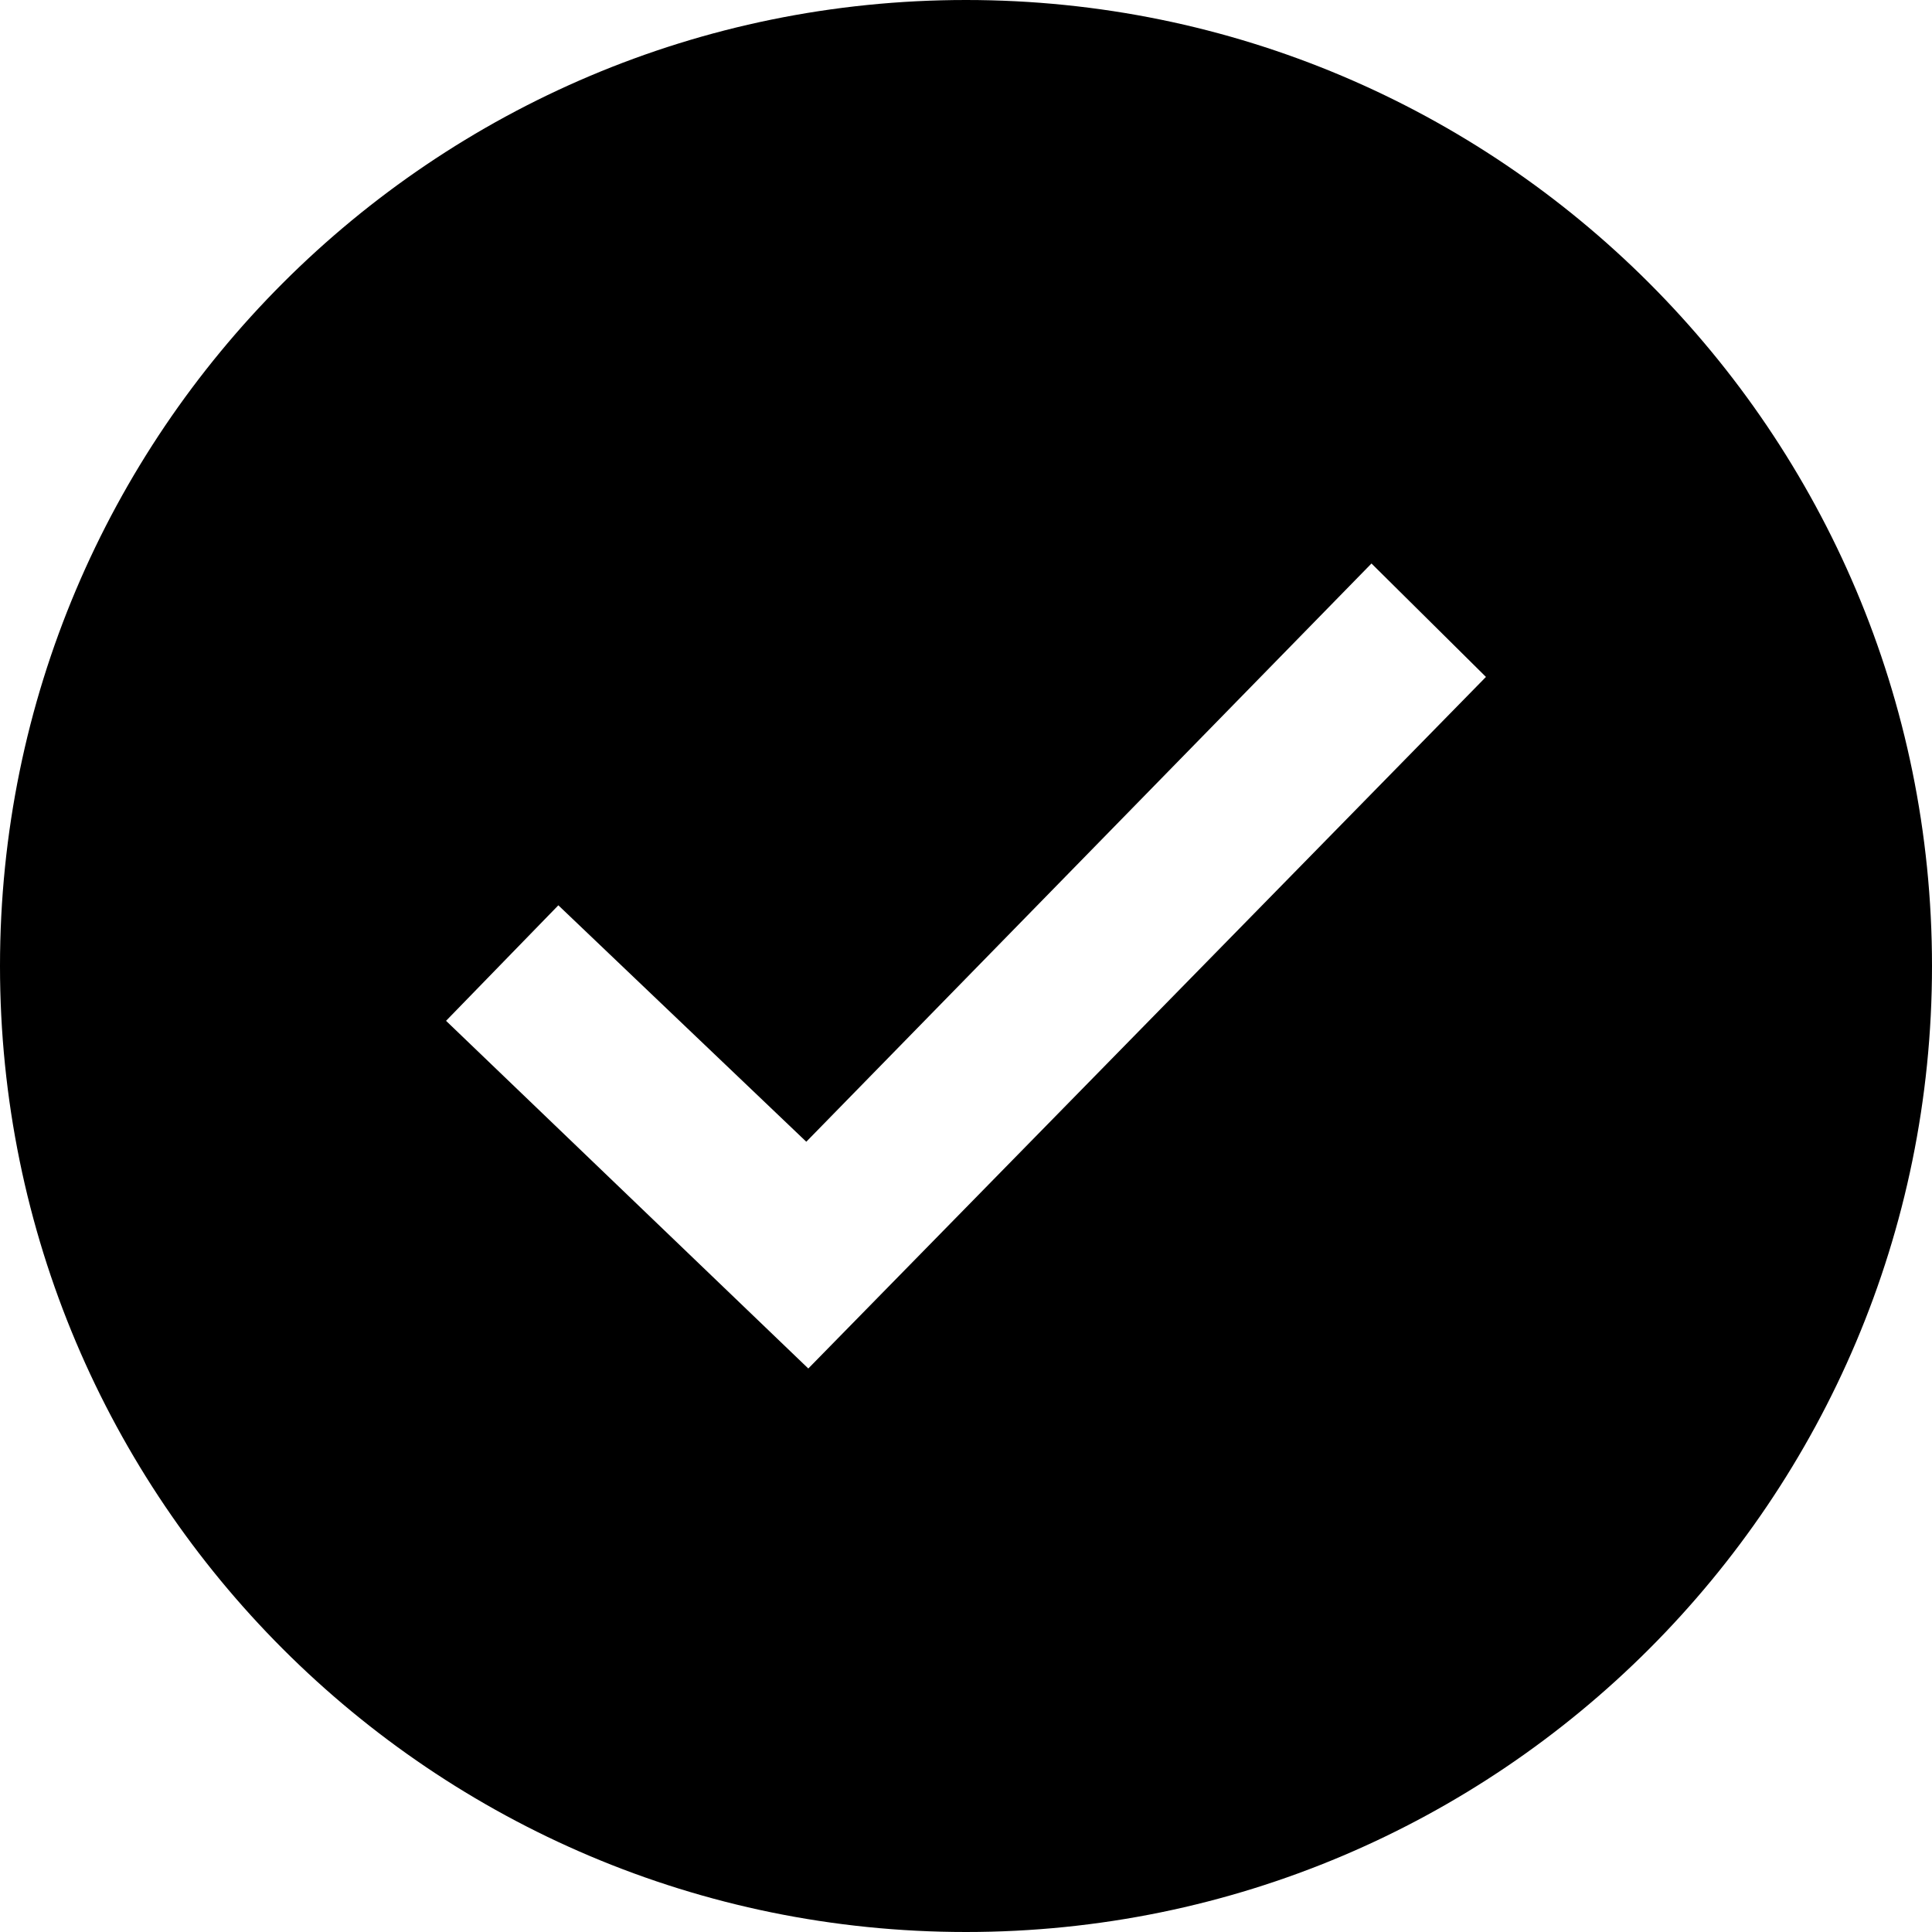
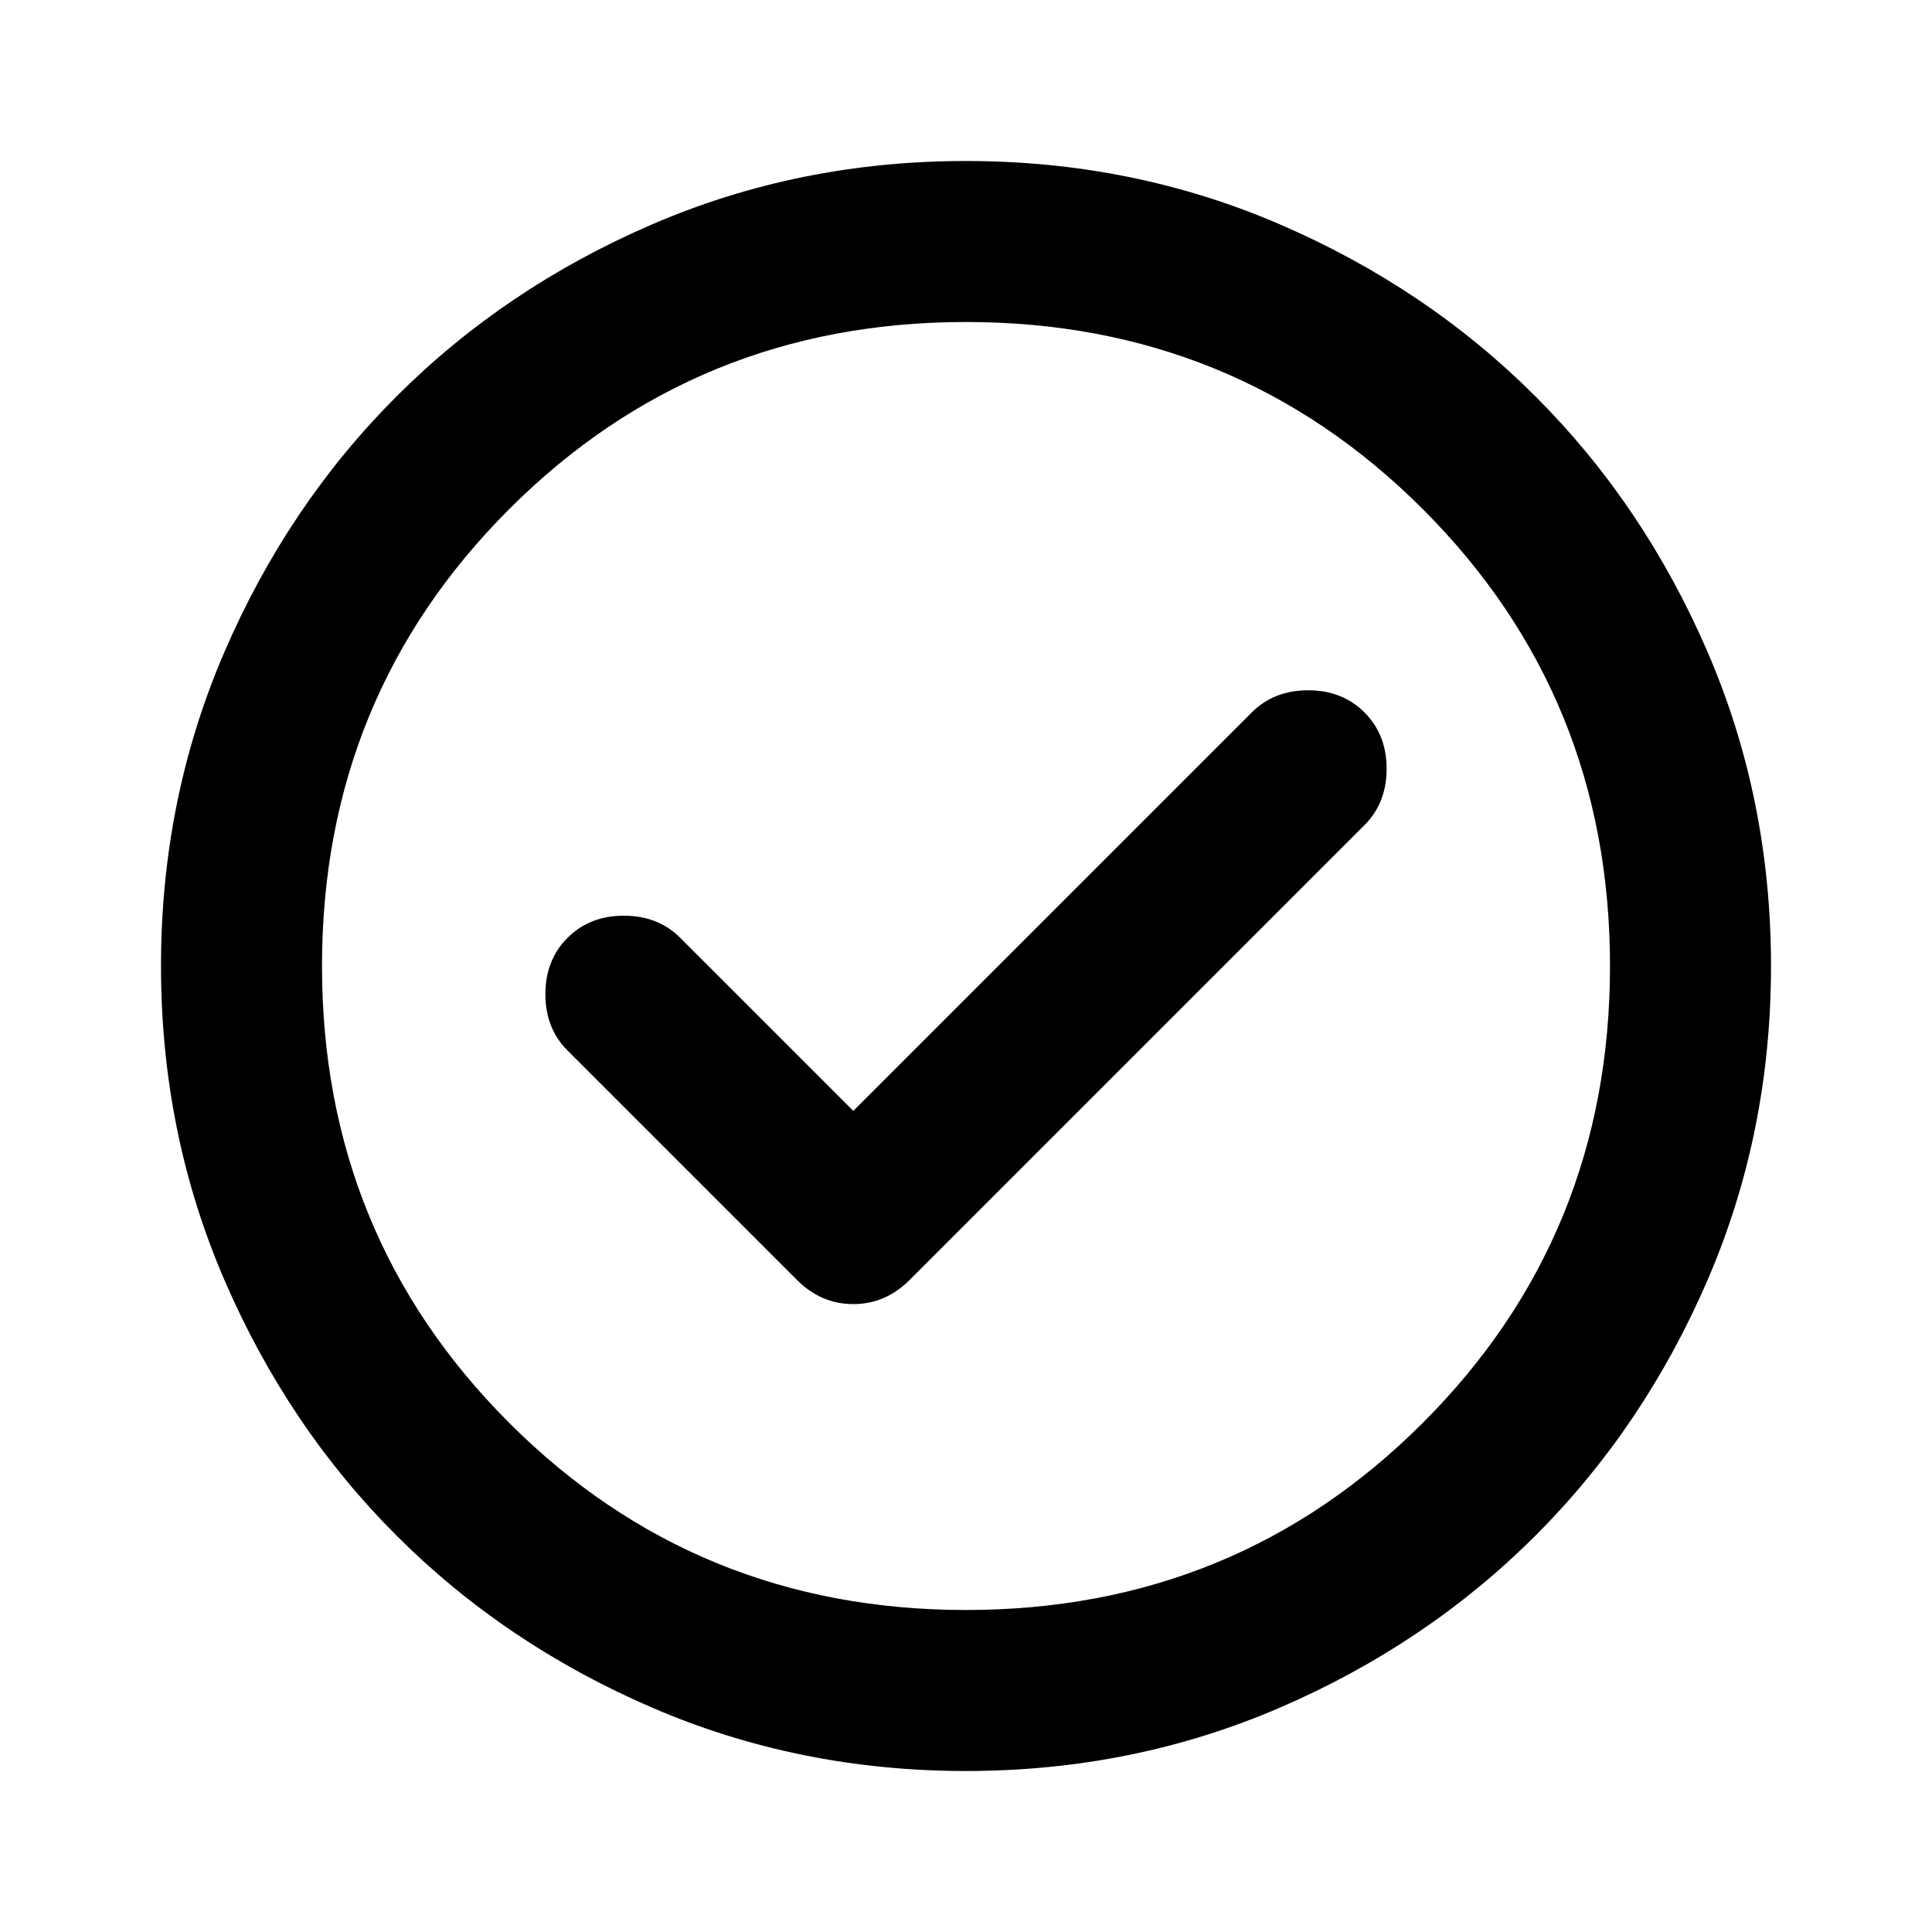
- <svg xmlns="http://www.w3.org/2000/svg" width="24" height="24" viewBox="0 0 24 24">
-   <path d="M12 0c-6.627 0-12 5.373-12 12s5.373 12 12 12 12-5.373 12-12-5.373-12-12-12zm-1.959 17l-4.5-4.319 1.395-1.435 3.08 2.937 7.021-7.183 1.422 1.409-8.418 8.591z" />
+ <svg xmlns="http://www.w3.org/2000/svg" height="24" viewBox="0 -960 960 960" width="24">
+   <path d="m424-408-86-86q-11-11-28-11t-28 11q-11 11-11 28t11 28l114 114q12 12 28 12t28-12l226-226q11-11 11-28t-11-28q-11-11-28-11t-28 11L424-408Zm56 328q-83 0-156-31.5T197-197q-54-54-85.5-127T80-480q0-83 31.5-156T197-763q54-54 127-85.5T480-880q83 0 156 31.5T763-763q54 54 85.5 127T880-480q0 83-31.5 156T763-197q-54 54-127 85.5T480-80Zm0-80q134 0 227-93t93-227q0-134-93-227t-227-93q-134 0-227 93t-93 227q0 134 93 227t227 93Zm0-320Z" />
</svg>
